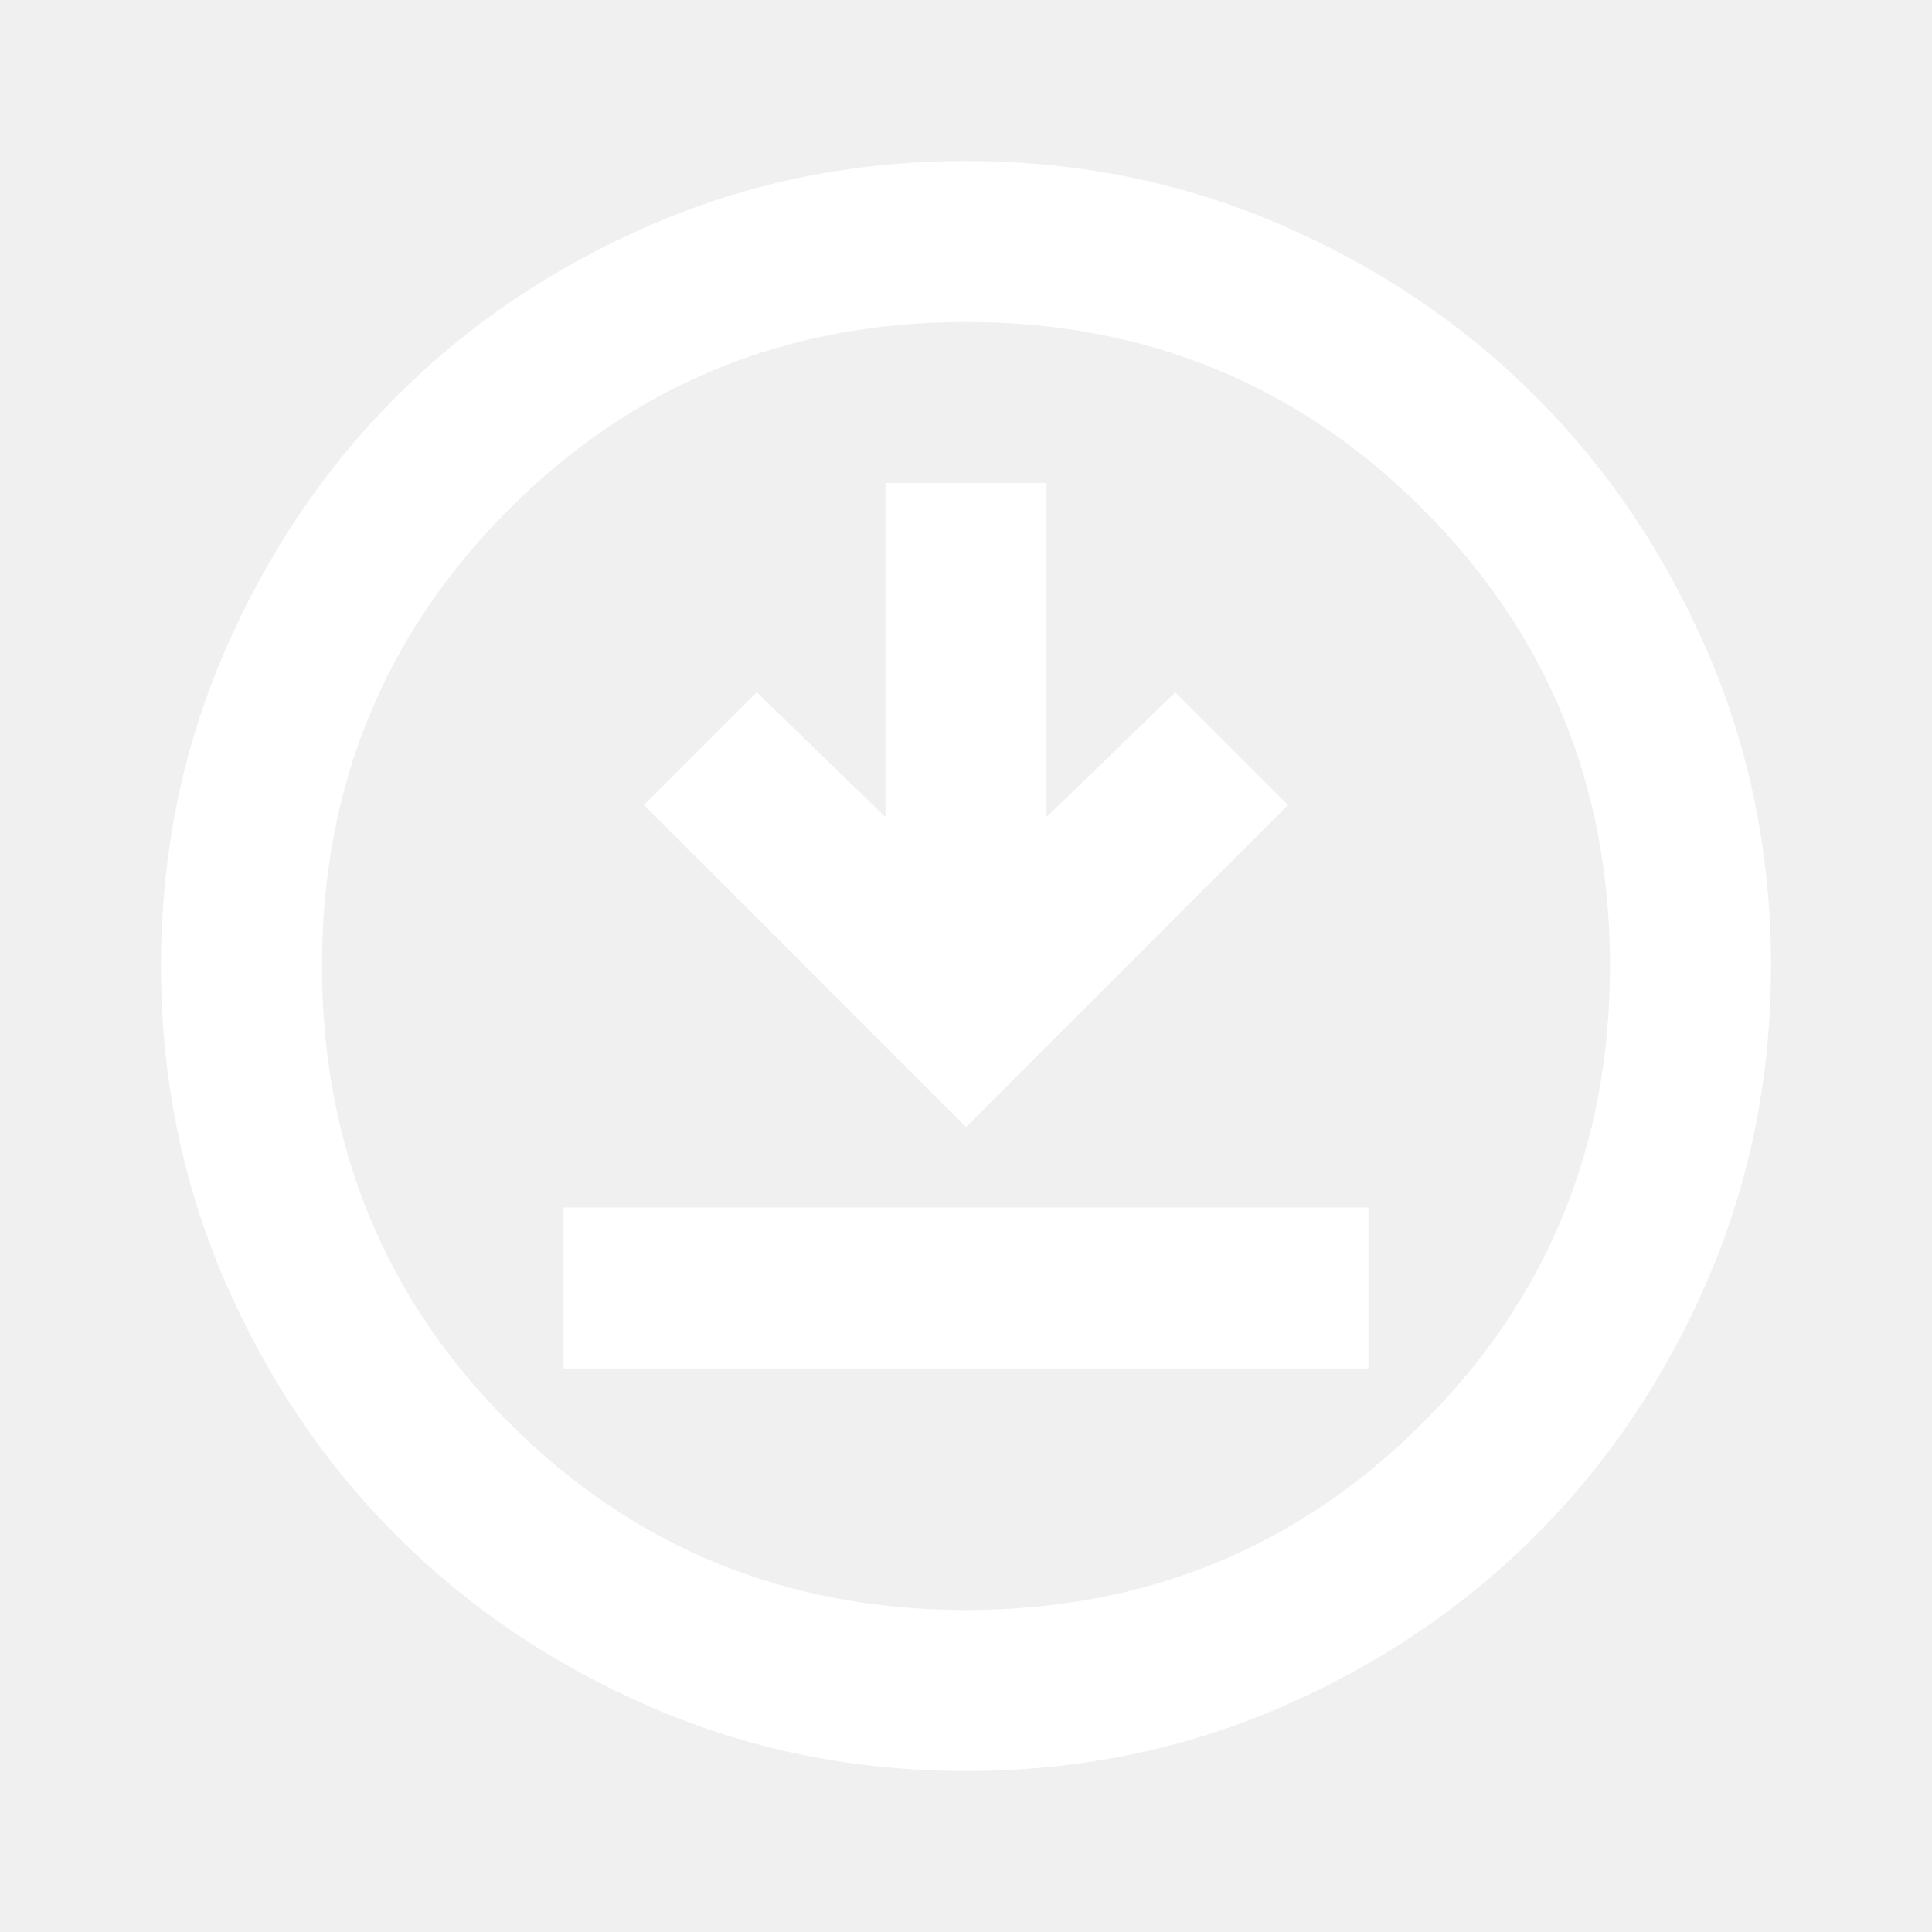
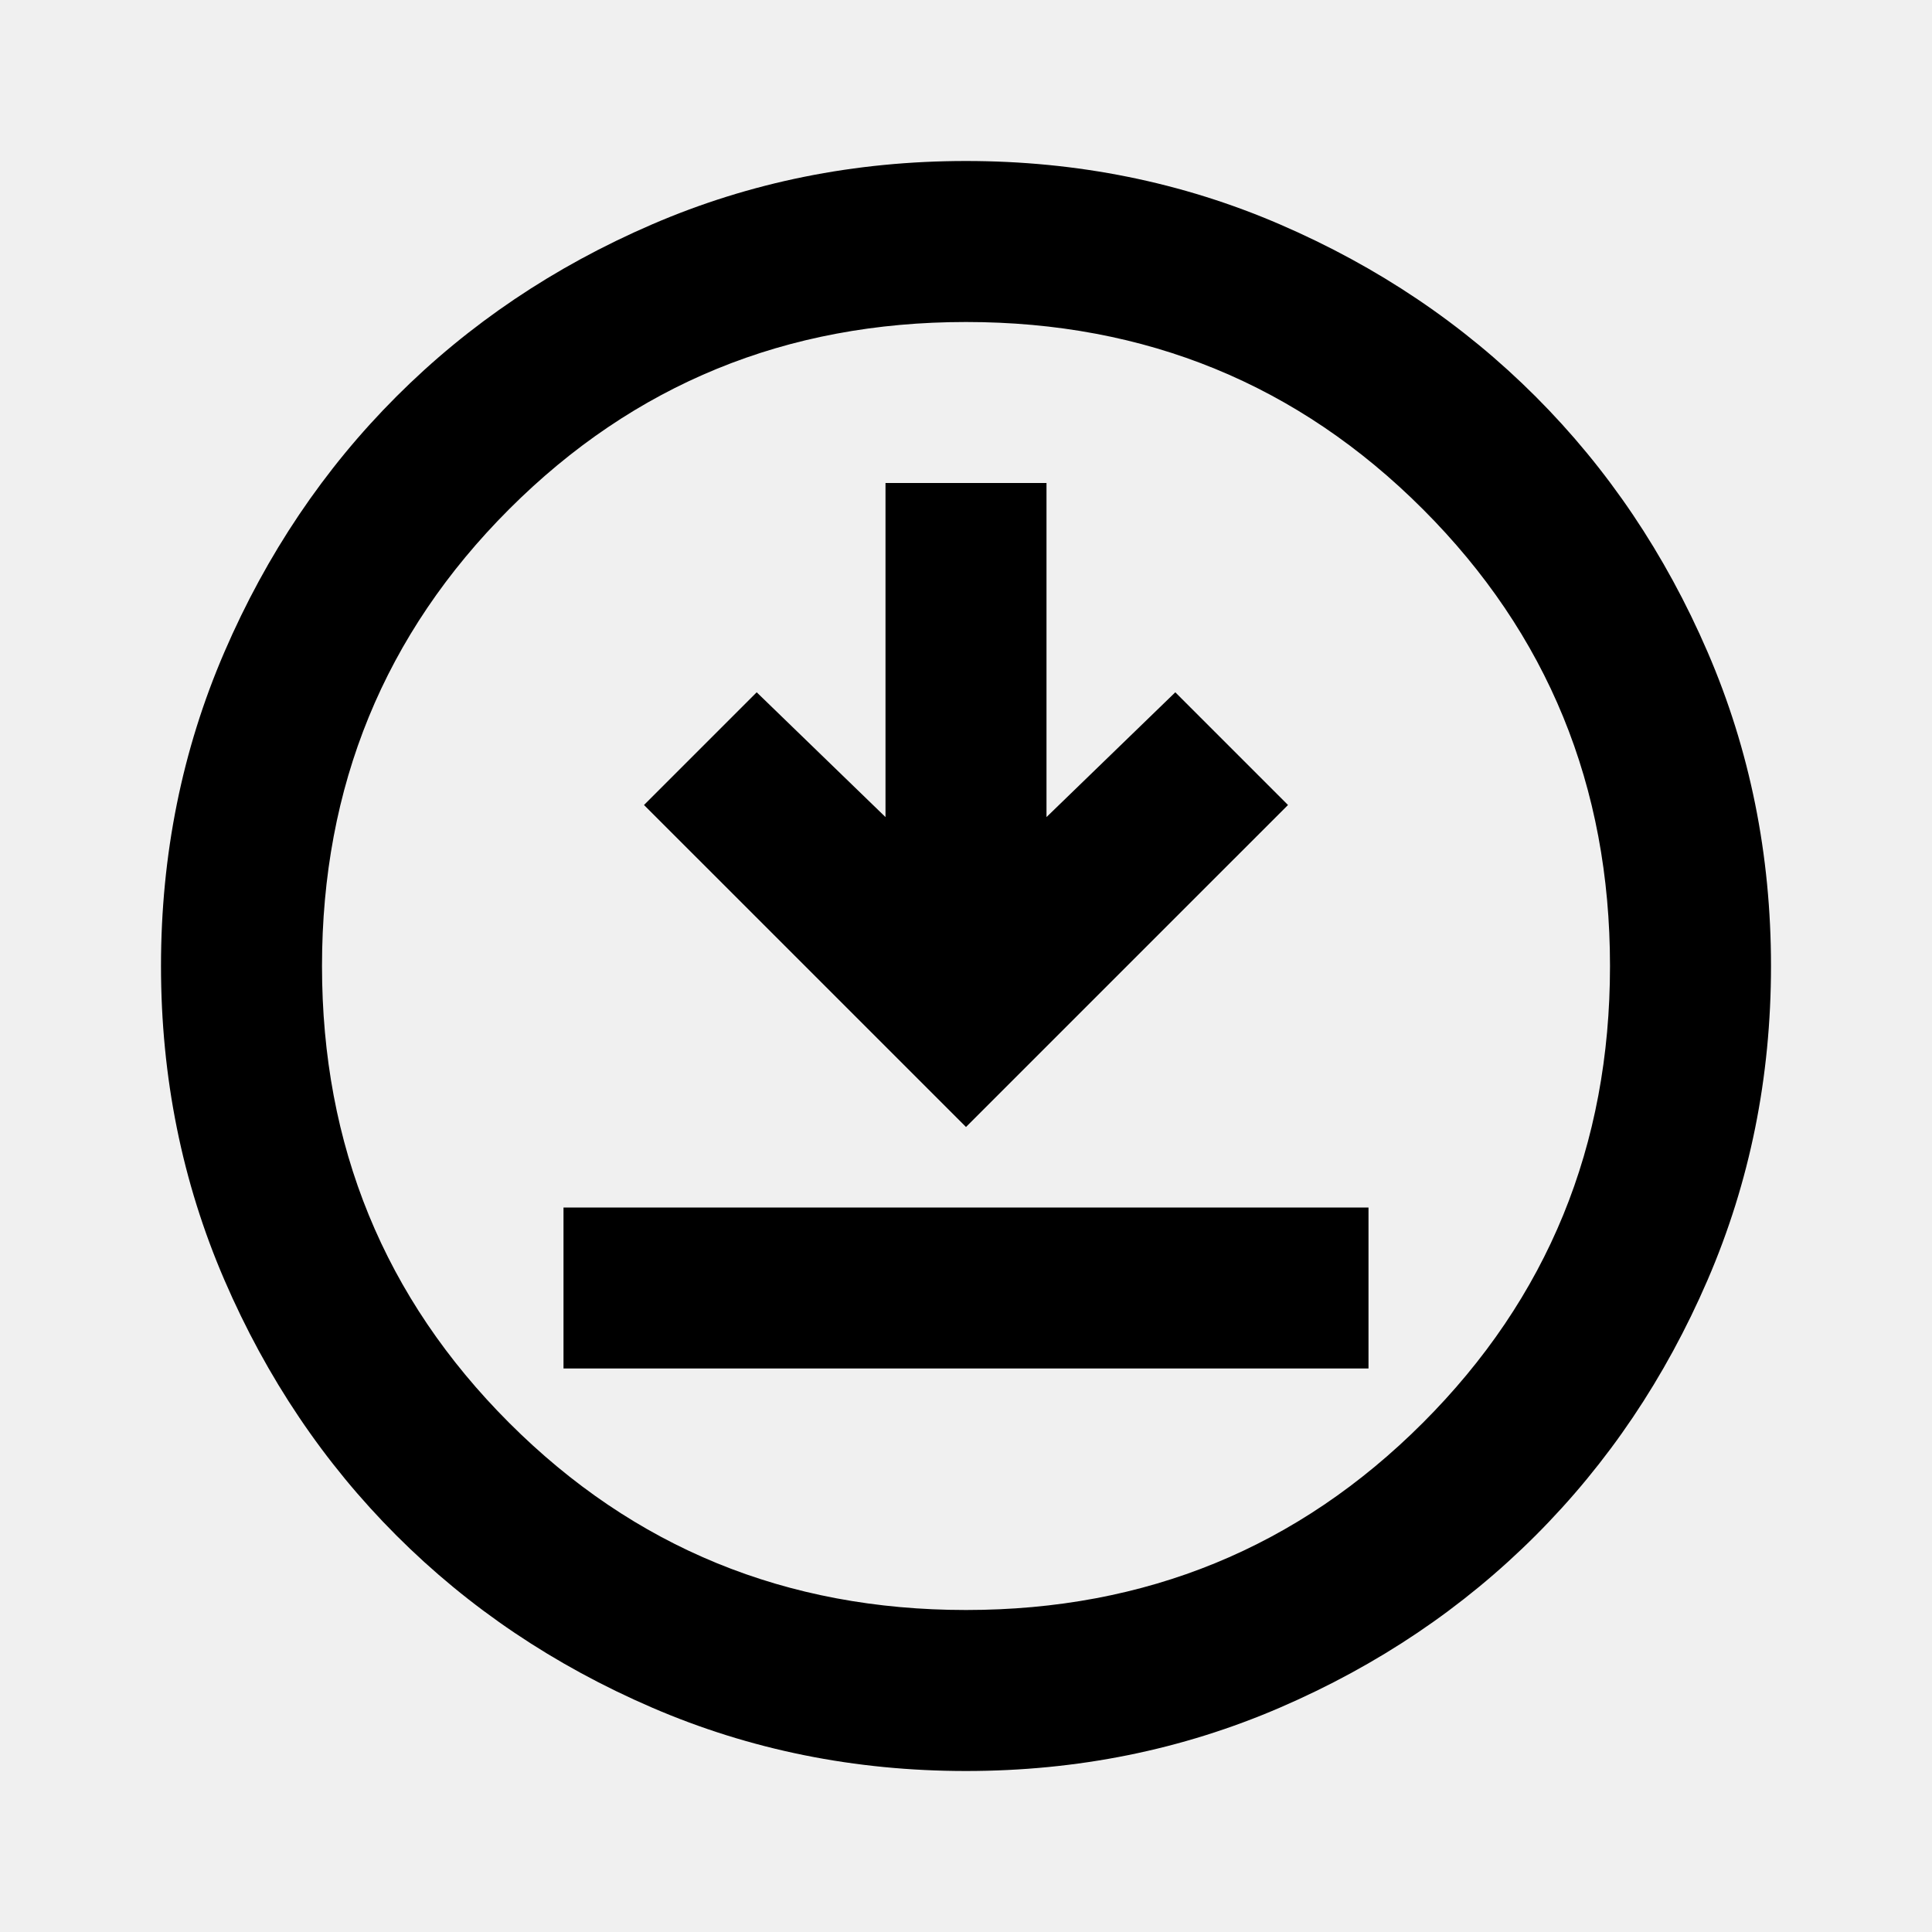
- <svg xmlns="http://www.w3.org/2000/svg" height="1em" viewBox="0 -960 960 960" width="1em" fill="#fff">
+ <svg xmlns="http://www.w3.org/2000/svg" height="1em" viewBox="0 -960 960 960" width="1em" fill="currentColor">
  <path d="M280-280h400v-80H280v80Zm200-120 160-160-56-56-64 62v-166h-80v166l-64-62-56 56 160 160Zm0 320q-83 0-156-31.5T197-197q-54-54-85.5-127T80-480q0-83 31.5-156T197-763q54-54 127-85.5T480-880q83 0 156 31.5T763-763q54 54 85.5 127T880-480q0 83-31.5 156T763-197q-54 54-127 85.5T480-80Zm0-80q134 0 227-93t93-227q0-134-93-227t-227-93q-134 0-227 93t-93 227q0 134 93 227t227 93Zm0-320Z" />
</svg>
